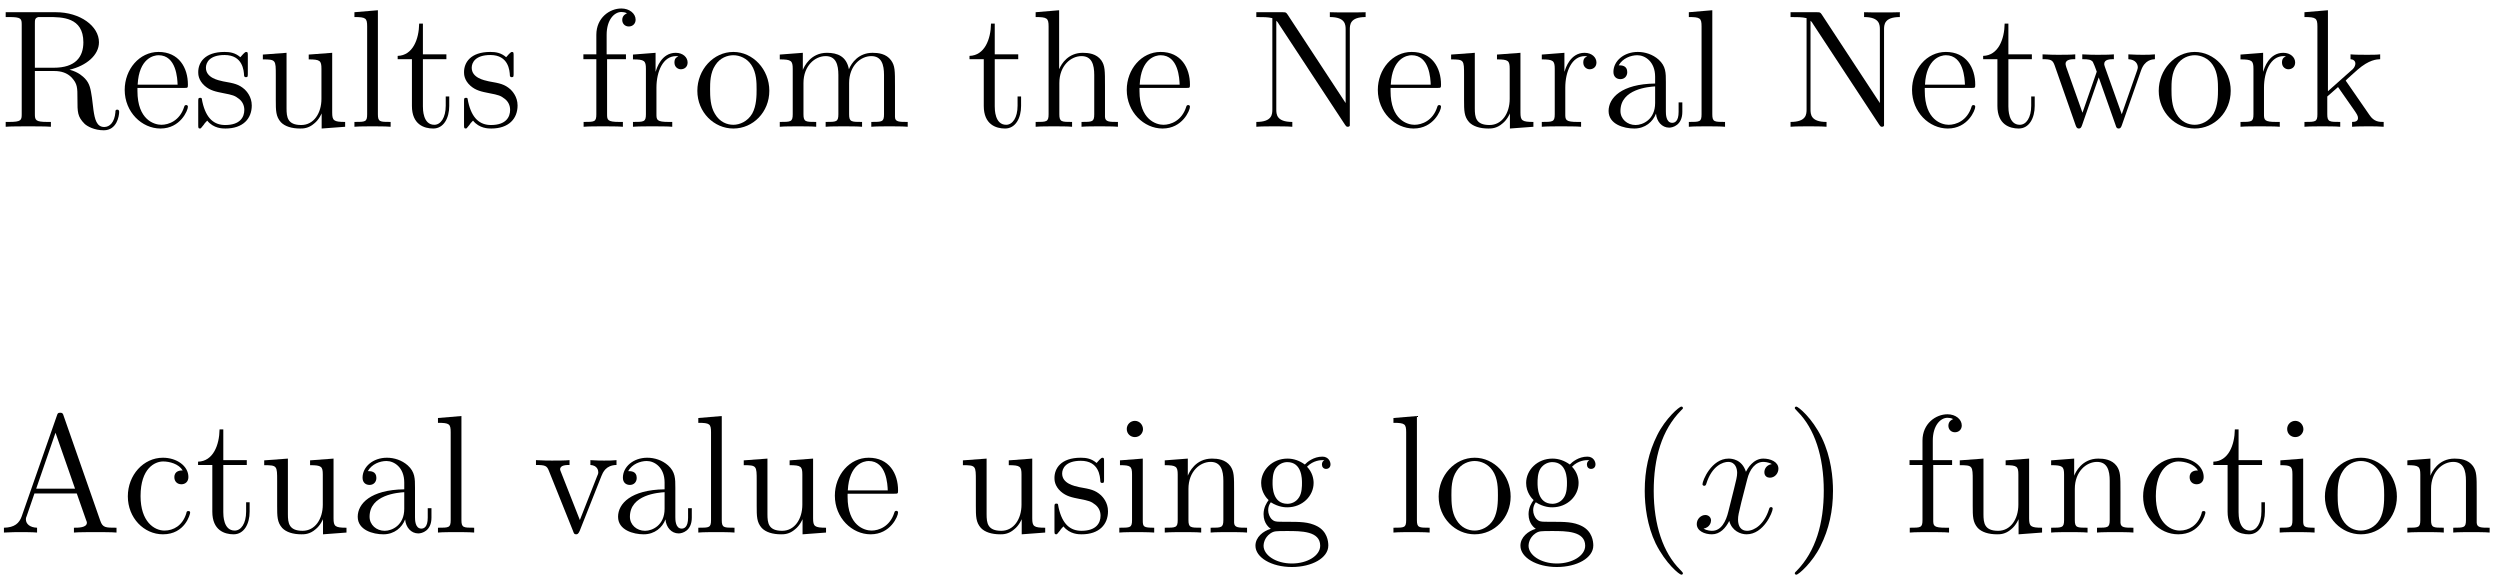
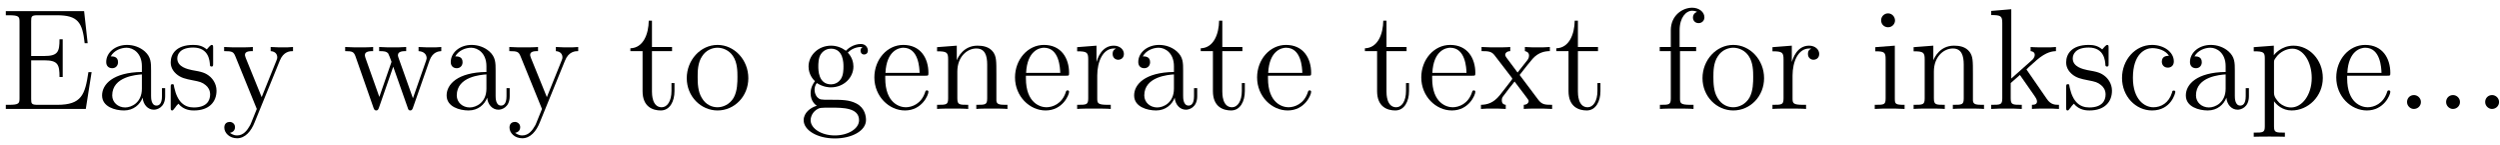
- <svg xmlns="http://www.w3.org/2000/svg" xmlns:xlink="http://www.w3.org/1999/xlink" width="178pt" height="41pt" viewBox="0 0 178 41" version="1.1">
+ <svg xmlns="http://www.w3.org/2000/svg" xmlns:xlink="http://www.w3.org/1999/xlink" width="208pt" height="12pt" viewBox="0 0 208 12" version="1.1">
  <defs>
    <g>
      <symbol overflow="visible" id="glyph0-0">
        <path style="stroke:none;" d="" />
      </symbol>
      <symbol overflow="visible" id="glyph0-1">
-         <path style="stroke:none;" d="M 5.047 -4.062 C 6.234 -4.344 7.141 -5.094 7.141 -6.016 C 7.141 -7.172 5.797 -8.156 4.078 -8.156 L 0.5 -8.156 L 0.5 -7.812 L 0.734 -7.812 C 1.609 -7.812 1.641 -7.703 1.641 -7.25 L 1.641 -0.906 C 1.641 -0.469 1.609 -0.344 0.734 -0.344 L 0.5 -0.344 L 0.5 0 C 0.781 -0.031 1.75 -0.031 2.109 -0.031 C 2.453 -0.031 3.438 -0.031 3.719 0 L 3.719 -0.344 L 3.484 -0.344 C 2.625 -0.344 2.578 -0.469 2.578 -0.906 L 2.578 -3.969 L 3.969 -3.969 C 4.438 -3.969 4.875 -3.844 5.203 -3.5 C 5.609 -3.047 5.609 -2.797 5.609 -1.969 C 5.609 -1.031 5.609 -0.719 6.125 -0.203 C 6.312 -0.031 6.812 0.25 7.484 0.25 C 8.422 0.25 8.578 -0.781 8.578 -1.047 C 8.578 -1.109 8.578 -1.219 8.438 -1.219 C 8.312 -1.219 8.312 -1.141 8.312 -1.031 C 8.25 -0.312 7.906 0.016 7.516 0.016 C 6.969 0.016 6.844 -0.547 6.75 -1.188 C 6.734 -1.266 6.672 -1.781 6.641 -2.078 C 6.547 -2.672 6.5 -3.062 6.141 -3.438 C 6.016 -3.562 5.703 -3.891 5.047 -4.062 Z M 3.922 -4.203 L 2.578 -4.203 L 2.578 -7.344 C 2.578 -7.609 2.578 -7.75 2.828 -7.812 C 2.938 -7.812 3.297 -7.812 3.531 -7.812 C 4.5 -7.812 6.031 -7.812 6.031 -6.016 C 6.031 -4.969 5.469 -4.203 3.922 -4.203 Z M 3.922 -4.203 " />
+         <path style="stroke:none;" d="M 7.625 -3.062 L 7.359 -3.062 C 7.078 -1.188 6.797 -0.344 4.766 -0.344 L 3.141 -0.344 C 2.625 -0.344 2.594 -0.438 2.594 -0.828 L 2.594 -4.047 L 3.688 -4.047 C 4.828 -4.047 4.953 -3.688 4.953 -2.656 L 5.219 -2.656 L 5.219 -5.797 L 4.953 -5.797 C 4.953 -4.766 4.828 -4.406 3.688 -4.406 L 2.594 -4.406 L 2.594 -7.312 C 2.594 -7.703 2.625 -7.797 3.141 -7.797 L 4.734 -7.797 C 6.484 -7.797 6.859 -7.203 7.047 -5.469 L 7.297 -5.469 L 7 -8.141 L 0.484 -8.141 L 0.484 -7.797 L 0.734 -7.797 C 1.594 -7.797 1.625 -7.672 1.625 -7.234 L 1.625 -0.906 C 1.625 -0.469 1.594 -0.344 0.734 -0.344 L 0.484 -0.344 L 0.484 0 L 7.141 0 Z M 7.625 -3.062 " />
      </symbol>
      <symbol overflow="visible" id="glyph0-2">
-         <path style="stroke:none;" d="M 4.578 -2.766 C 4.844 -2.766 4.859 -2.766 4.859 -3 C 4.859 -4.203 4.219 -5.328 2.766 -5.328 C 1.406 -5.328 0.359 -4.094 0.359 -2.625 C 0.359 -1.047 1.578 0.125 2.906 0.125 C 4.328 0.125 4.859 -1.172 4.859 -1.422 C 4.859 -1.5 4.812 -1.547 4.734 -1.547 C 4.641 -1.547 4.609 -1.484 4.594 -1.422 C 4.281 -0.422 3.484 -0.141 2.969 -0.141 C 2.469 -0.141 1.266 -0.484 1.266 -2.547 L 1.266 -2.766 Z M 1.281 -3 C 1.375 -4.875 2.422 -5.094 2.766 -5.094 C 4.047 -5.094 4.109 -3.406 4.125 -3 Z M 1.281 -3 " />
+         <path style="stroke:none;" d="M 4.609 -3.188 C 4.609 -3.844 4.609 -4.312 4.094 -4.781 C 3.672 -5.156 3.125 -5.328 2.609 -5.328 C 1.625 -5.328 0.875 -4.688 0.875 -3.906 C 0.875 -3.562 1.094 -3.391 1.375 -3.391 C 1.656 -3.391 1.859 -3.594 1.859 -3.891 C 1.859 -4.375 1.438 -4.375 1.25 -4.375 C 1.531 -4.875 2.109 -5.094 2.578 -5.094 C 3.125 -5.094 3.844 -4.641 3.844 -3.562 L 3.844 -3.078 C 1.438 -3.047 0.531 -2.047 0.531 -1.125 C 0.531 -0.172 1.625 0.125 2.359 0.125 C 3.141 0.125 3.688 -0.359 3.906 -0.938 C 3.953 -0.375 4.328 0.062 4.844 0.062 C 5.094 0.062 5.781 -0.109 5.781 -1.062 L 5.781 -1.734 L 5.516 -1.734 L 5.516 -1.062 C 5.516 -0.375 5.234 -0.281 5.062 -0.281 C 4.609 -0.281 4.609 -0.922 4.609 -1.094 Z M 3.844 -1.688 C 3.844 -0.516 2.969 -0.125 2.453 -0.125 C 1.859 -0.125 1.375 -0.547 1.375 -1.125 C 1.375 -2.703 3.406 -2.844 3.844 -2.875 Z M 3.844 -1.688 " />
      </symbol>
      <symbol overflow="visible" id="glyph0-3">
        <path style="stroke:none;" d="M 3.922 -5.062 C 3.922 -5.266 3.922 -5.328 3.797 -5.328 C 3.703 -5.328 3.484 -5.062 3.391 -4.953 C 3.031 -5.266 2.656 -5.328 2.266 -5.328 C 0.828 -5.328 0.391 -4.547 0.391 -3.891 C 0.391 -3.75 0.391 -3.328 0.844 -2.922 C 1.234 -2.578 1.641 -2.5 2.188 -2.391 C 2.844 -2.266 3 -2.219 3.297 -1.984 C 3.516 -1.812 3.672 -1.547 3.672 -1.203 C 3.672 -0.688 3.375 -0.125 2.312 -0.125 C 1.531 -0.125 0.953 -0.578 0.688 -1.766 C 0.641 -1.984 0.641 -2 0.641 -2.016 C 0.609 -2.062 0.562 -2.062 0.531 -2.062 C 0.391 -2.062 0.391 -2 0.391 -1.781 L 0.391 -0.156 C 0.391 0.062 0.391 0.125 0.516 0.125 C 0.578 0.125 0.578 0.109 0.781 -0.141 C 0.844 -0.234 0.844 -0.25 1.031 -0.438 C 1.484 0.125 2.125 0.125 2.328 0.125 C 3.578 0.125 4.203 -0.578 4.203 -1.516 C 4.203 -2.156 3.812 -2.547 3.703 -2.656 C 3.281 -3.031 2.953 -3.094 2.156 -3.234 C 1.812 -3.312 0.938 -3.484 0.938 -4.203 C 0.938 -4.562 1.188 -5.109 2.266 -5.109 C 3.562 -5.109 3.641 -4 3.656 -3.641 C 3.672 -3.531 3.75 -3.531 3.797 -3.531 C 3.922 -3.531 3.922 -3.594 3.922 -3.812 Z M 3.922 -5.062 " />
      </symbol>
      <symbol overflow="visible" id="glyph0-4">
-         <path style="stroke:none;" d="M 3.641 -5.141 L 3.641 -4.797 C 4.453 -4.797 4.547 -4.703 4.547 -4.125 L 4.547 -1.984 C 4.547 -0.969 4 -0.125 3.109 -0.125 C 2.125 -0.125 2.062 -0.688 2.062 -1.312 L 2.062 -5.266 L 0.375 -5.141 L 0.375 -4.797 C 1.297 -4.797 1.297 -4.75 1.297 -3.688 L 1.297 -1.906 C 1.297 -1.156 1.297 -0.734 1.656 -0.328 C 1.938 -0.031 2.422 0.125 3.031 0.125 C 3.234 0.125 3.625 0.125 4.031 -0.234 C 4.375 -0.5 4.562 -0.953 4.562 -0.953 L 4.562 0.125 L 6.234 0 L 6.234 -0.344 C 5.422 -0.344 5.312 -0.438 5.312 -1.016 L 5.312 -5.266 Z M 3.641 -5.141 " />
+         <path style="stroke:none;" d="M 4.844 -4 C 5.156 -4.797 5.719 -4.812 5.953 -4.812 L 5.953 -5.156 C 5.609 -5.125 5.438 -5.125 5.062 -5.125 C 4.781 -5.125 4.75 -5.125 4.094 -5.156 L 4.094 -4.812 C 4.531 -4.781 4.641 -4.5 4.641 -4.297 C 4.641 -4.188 4.609 -4.125 4.562 -4 L 3.344 -0.984 L 2.016 -4.25 C 1.953 -4.406 1.953 -4.484 1.953 -4.5 C 1.953 -4.812 2.359 -4.812 2.609 -4.812 L 2.609 -5.156 C 2.297 -5.125 1.703 -5.125 1.375 -5.125 C 0.922 -5.125 0.891 -5.125 0.219 -5.156 L 0.219 -4.812 C 0.906 -4.812 1 -4.75 1.156 -4.375 L 2.938 0 C 2.422 1.266 2.422 1.297 2.359 1.391 C 2.156 1.75 1.844 2.203 1.297 2.203 C 0.938 2.203 0.703 1.984 0.703 1.984 C 0.703 1.984 1.125 1.938 1.125 1.516 C 1.125 1.234 0.891 1.078 0.688 1.078 C 0.484 1.078 0.234 1.188 0.234 1.547 C 0.234 2 0.672 2.438 1.297 2.438 C 1.969 2.438 2.469 1.859 2.766 1.094 Z M 4.844 -4 " />
      </symbol>
      <symbol overflow="visible" id="glyph0-5">
-         <path style="stroke:none;" d="M 2.062 -8.297 L 0.391 -8.156 L 0.391 -7.812 C 1.203 -7.812 1.297 -7.734 1.297 -7.141 L 1.297 -0.891 C 1.297 -0.344 1.172 -0.344 0.391 -0.344 L 0.391 0 C 0.734 -0.031 1.312 -0.031 1.672 -0.031 C 2.031 -0.031 2.625 -0.031 2.969 0 L 2.969 -0.344 C 2.203 -0.344 2.062 -0.344 2.062 -0.891 Z M 2.062 -8.297 " />
+         <path style="stroke:none;" d="M 7.234 -4.016 C 7.5 -4.766 8.016 -4.797 8.219 -4.812 L 8.219 -5.156 C 7.922 -5.125 7.703 -5.125 7.344 -5.125 C 7 -5.125 6.969 -5.125 6.328 -5.156 L 6.328 -4.812 C 6.859 -4.781 7 -4.453 7 -4.234 C 7 -4.219 7 -4.141 6.953 -4.016 L 5.859 -0.891 L 4.656 -4.266 C 4.609 -4.406 4.609 -4.438 4.609 -4.469 C 4.609 -4.812 5.047 -4.812 5.297 -4.812 L 5.297 -5.156 C 4.953 -5.125 4.469 -5.125 4.125 -5.125 C 3.734 -5.125 3.719 -5.125 3.047 -5.156 L 3.047 -4.812 C 3.5 -4.812 3.656 -4.781 3.797 -4.625 C 3.844 -4.547 4 -4.156 4.078 -3.922 L 3.062 -1 L 1.906 -4.25 C 1.859 -4.406 1.859 -4.438 1.859 -4.484 C 1.859 -4.812 2.312 -4.812 2.547 -4.812 L 2.547 -5.156 C 2.25 -5.125 1.656 -5.125 1.328 -5.125 C 0.984 -5.125 0.969 -5.125 0.219 -5.156 L 0.219 -4.812 C 0.828 -4.812 0.938 -4.75 1.078 -4.375 L 2.578 -0.094 C 2.625 0.031 2.672 0.125 2.797 0.125 C 2.906 0.125 2.969 0.078 3.031 -0.109 L 4.219 -3.516 L 5.422 -0.109 C 5.469 0.078 5.531 0.125 5.641 0.125 C 5.766 0.125 5.812 0.031 5.859 -0.094 Z M 7.234 -4.016 " />
      </symbol>
      <symbol overflow="visible" id="glyph0-6">
        <path style="stroke:none;" d="M 2.016 -4.812 L 3.688 -4.812 L 3.688 -5.156 L 2.016 -5.156 L 2.016 -7.344 L 1.75 -7.344 C 1.734 -6.234 1.297 -5.078 0.219 -5.047 L 0.219 -4.812 L 1.234 -4.812 L 1.234 -1.484 C 1.234 -0.156 2.109 0.125 2.75 0.125 C 3.5 0.125 3.891 -0.625 3.891 -1.484 L 3.891 -2.156 L 3.641 -2.156 L 3.641 -1.5 C 3.641 -0.641 3.281 -0.141 2.828 -0.141 C 2.016 -0.141 2.016 -1.25 2.016 -1.453 Z M 2.016 -4.812 " />
      </symbol>
      <symbol overflow="visible" id="glyph0-7">
+         <path style="stroke:none;" d="M 5.484 -2.562 C 5.484 -4.094 4.312 -5.328 2.922 -5.328 C 1.5 -5.328 0.359 -4.062 0.359 -2.562 C 0.359 -1.031 1.547 0.125 2.922 0.125 C 4.328 0.125 5.484 -1.047 5.484 -2.562 Z M 2.922 -0.141 C 2.484 -0.141 1.953 -0.328 1.609 -0.922 C 1.281 -1.453 1.266 -2.156 1.266 -2.672 C 1.266 -3.125 1.266 -3.844 1.641 -4.391 C 1.969 -4.906 2.5 -5.094 2.922 -5.094 C 3.375 -5.094 3.891 -4.875 4.203 -4.406 C 4.578 -3.859 4.578 -3.109 4.578 -2.672 C 4.578 -2.25 4.578 -1.5 4.266 -0.938 C 3.938 -0.375 3.375 -0.141 2.922 -0.141 Z M 2.922 -0.141 " />
+       </symbol>
+       <symbol overflow="visible" id="glyph0-8">
+         <path style="stroke:none;" d="M 1.422 -2.156 C 1.984 -1.797 2.469 -1.797 2.594 -1.797 C 3.672 -1.797 4.469 -2.609 4.469 -3.531 C 4.469 -3.844 4.375 -4.297 4 -4.688 C 4.453 -5.156 5.016 -5.156 5.078 -5.156 C 5.125 -5.156 5.188 -5.156 5.234 -5.141 C 5.109 -5.094 5.062 -4.969 5.062 -4.844 C 5.062 -4.672 5.172 -4.531 5.359 -4.531 C 5.469 -4.531 5.672 -4.594 5.672 -4.859 C 5.672 -5.062 5.516 -5.406 5.094 -5.406 C 4.469 -5.406 4 -5.016 3.844 -4.844 C 3.484 -5.109 3.062 -5.266 2.609 -5.266 C 1.531 -5.266 0.734 -4.453 0.734 -3.531 C 0.734 -2.859 1.141 -2.422 1.266 -2.312 C 1.125 -2.125 0.906 -1.781 0.906 -1.312 C 0.906 -0.625 1.328 -0.328 1.422 -0.266 C 0.875 -0.109 0.328 0.328 0.328 0.938 C 0.328 1.766 1.453 2.453 2.922 2.453 C 4.344 2.453 5.516 1.812 5.516 0.922 C 5.516 0.625 5.438 -0.078 4.719 -0.453 C 4.109 -0.766 3.516 -0.766 2.484 -0.766 C 1.75 -0.766 1.672 -0.766 1.453 -0.984 C 1.344 -1.109 1.234 -1.344 1.234 -1.594 C 1.234 -1.797 1.297 -2 1.422 -2.156 Z M 2.609 -2.047 C 1.547 -2.047 1.547 -3.25 1.547 -3.531 C 1.547 -3.734 1.547 -4.234 1.75 -4.547 C 1.984 -4.906 2.344 -5.016 2.594 -5.016 C 3.641 -5.016 3.641 -3.812 3.641 -3.531 C 3.641 -3.328 3.641 -2.828 3.438 -2.516 C 3.219 -2.156 2.859 -2.047 2.609 -2.047 Z M 2.922 2.203 C 1.781 2.203 0.906 1.609 0.906 0.938 C 0.906 0.844 0.938 0.375 1.391 0.062 C 1.656 -0.109 1.75 -0.109 2.594 -0.109 C 3.578 -0.109 4.938 -0.109 4.938 0.938 C 4.938 1.641 4.031 2.203 2.922 2.203 Z M 2.922 2.203 " />
+       </symbol>
+       <symbol overflow="visible" id="glyph0-9">
+         <path style="stroke:none;" d="M 4.578 -2.766 C 4.844 -2.766 4.859 -2.766 4.859 -3 C 4.859 -4.203 4.219 -5.328 2.766 -5.328 C 1.406 -5.328 0.359 -4.094 0.359 -2.625 C 0.359 -1.047 1.578 0.125 2.906 0.125 C 4.328 0.125 4.859 -1.172 4.859 -1.422 C 4.859 -1.5 4.812 -1.547 4.734 -1.547 C 4.641 -1.547 4.609 -1.484 4.594 -1.422 C 4.281 -0.422 3.484 -0.141 2.969 -0.141 C 2.469 -0.141 1.266 -0.484 1.266 -2.547 L 1.266 -2.766 Z M 1.281 -3 C 1.375 -4.875 2.422 -5.094 2.766 -5.094 C 4.047 -5.094 4.109 -3.406 4.125 -3 Z M 1.281 -3 " />
+       </symbol>
+       <symbol overflow="visible" id="glyph0-10">
+         <path style="stroke:none;" d="M 5.312 -2.906 C 5.312 -4.016 5.312 -4.344 5.047 -4.734 C 4.703 -5.203 4.141 -5.266 3.734 -5.266 C 2.562 -5.266 2.109 -4.281 2.016 -4.047 L 2.016 -5.266 L 0.375 -5.141 L 0.375 -4.797 C 1.188 -4.797 1.297 -4.703 1.297 -4.125 L 1.297 -0.891 C 1.297 -0.344 1.156 -0.344 0.375 -0.344 L 0.375 0 C 0.688 -0.031 1.344 -0.031 1.672 -0.031 C 2.016 -0.031 2.672 -0.031 2.969 0 L 2.969 -0.344 C 2.219 -0.344 2.062 -0.344 2.062 -0.891 L 2.062 -3.109 C 2.062 -4.359 2.891 -5.031 3.641 -5.031 C 4.375 -5.031 4.547 -4.422 4.547 -3.688 L 4.547 -0.891 C 4.547 -0.344 4.406 -0.344 3.641 -0.344 L 3.641 0 C 3.938 -0.031 4.594 -0.031 4.922 -0.031 C 5.266 -0.031 5.922 -0.031 6.234 0 L 6.234 -0.344 C 5.625 -0.344 5.328 -0.344 5.312 -0.703 Z M 5.312 -2.906 " />
+       </symbol>
+       <symbol overflow="visible" id="glyph0-11">
+         <path style="stroke:none;" d="M 2 -2.781 C 2 -3.938 2.469 -5.031 3.391 -5.031 C 3.484 -5.031 3.516 -5.031 3.562 -5.016 C 3.469 -4.969 3.281 -4.906 3.281 -4.578 C 3.281 -4.234 3.547 -4.094 3.734 -4.094 C 3.984 -4.094 4.219 -4.25 4.219 -4.578 C 4.219 -4.938 3.891 -5.266 3.375 -5.266 C 2.359 -5.266 2.016 -4.172 1.953 -3.938 L 1.938 -3.938 L 1.938 -5.266 L 0.328 -5.141 L 0.328 -4.797 C 1.141 -4.797 1.25 -4.703 1.25 -4.125 L 1.25 -0.891 C 1.25 -0.344 1.109 -0.344 0.328 -0.344 L 0.328 0 C 0.672 -0.031 1.328 -0.031 1.688 -0.031 C 2.016 -0.031 2.859 -0.031 3.125 0 L 3.125 -0.344 L 2.891 -0.344 C 2.016 -0.344 2 -0.484 2 -0.906 Z M 2 -2.781 " />
+       </symbol>
+       <symbol overflow="visible" id="glyph0-12">
+         <path style="stroke:none;" d="M 3.344 -2.828 C 3.688 -3.281 4.203 -3.922 4.422 -4.172 C 4.906 -4.719 5.469 -4.812 5.859 -4.812 L 5.859 -5.156 C 5.344 -5.125 5.312 -5.125 4.859 -5.125 C 4.406 -5.125 4.375 -5.125 3.781 -5.156 L 3.781 -4.812 C 3.938 -4.781 4.125 -4.703 4.125 -4.438 C 4.125 -4.234 4.016 -4.094 3.938 -4 L 3.172 -3.031 L 2.25 -4.266 C 2.219 -4.312 2.141 -4.422 2.141 -4.5 C 2.141 -4.578 2.203 -4.797 2.562 -4.812 L 2.562 -5.156 C 2.266 -5.125 1.656 -5.125 1.328 -5.125 C 0.938 -5.125 0.906 -5.125 0.172 -5.156 L 0.172 -4.812 C 0.781 -4.812 1.016 -4.781 1.266 -4.453 L 2.672 -2.625 C 2.688 -2.609 2.734 -2.531 2.734 -2.5 C 2.734 -2.469 1.812 -1.297 1.688 -1.141 C 1.156 -0.484 0.641 -0.359 0.125 -0.344 L 0.125 0 C 0.578 -0.031 0.594 -0.031 1.109 -0.031 C 1.562 -0.031 1.594 -0.031 2.188 0 L 2.188 -0.344 C 1.906 -0.375 1.859 -0.562 1.859 -0.734 C 1.859 -0.922 1.938 -1.016 2.062 -1.172 C 2.234 -1.422 2.625 -1.906 2.922 -2.281 L 3.891 -1 C 4.094 -0.734 4.094 -0.719 4.094 -0.641 C 4.094 -0.547 4 -0.359 3.688 -0.344 L 3.688 0 C 4 -0.031 4.578 -0.031 4.906 -0.031 C 5.312 -0.031 5.328 -0.031 6.047 0 L 6.047 -0.344 C 5.422 -0.344 5.203 -0.375 4.906 -0.75 Z M 3.344 -2.828 " />
+       </symbol>
+       <symbol overflow="visible" id="glyph0-13">
        <path style="stroke:none;" d="M 2.062 -4.812 L 3.406 -4.812 L 3.406 -5.156 L 2.031 -5.156 L 2.031 -6.547 C 2.031 -7.625 2.578 -8.172 3.078 -8.172 C 3.172 -8.172 3.344 -8.156 3.484 -8.078 C 3.438 -8.062 3.141 -7.953 3.141 -7.609 C 3.141 -7.344 3.328 -7.141 3.609 -7.141 C 3.891 -7.141 4.094 -7.344 4.094 -7.625 C 4.094 -8.062 3.656 -8.422 3.078 -8.422 C 2.25 -8.422 1.297 -7.766 1.297 -6.547 L 1.297 -5.156 L 0.375 -5.156 L 0.375 -4.812 L 1.297 -4.812 L 1.297 -0.891 C 1.297 -0.344 1.172 -0.344 0.391 -0.344 L 0.391 0 C 0.734 -0.031 1.391 -0.031 1.75 -0.031 C 2.062 -0.031 2.922 -0.031 3.188 0 L 3.188 -0.344 L 2.953 -0.344 C 2.078 -0.344 2.062 -0.484 2.062 -0.906 Z M 2.062 -4.812 " />
      </symbol>
-       <symbol overflow="visible" id="glyph0-8">
-         <path style="stroke:none;" d="M 2 -2.781 C 2 -3.938 2.469 -5.031 3.391 -5.031 C 3.484 -5.031 3.516 -5.031 3.562 -5.016 C 3.469 -4.969 3.281 -4.906 3.281 -4.578 C 3.281 -4.234 3.547 -4.094 3.734 -4.094 C 3.984 -4.094 4.219 -4.25 4.219 -4.578 C 4.219 -4.938 3.891 -5.266 3.375 -5.266 C 2.359 -5.266 2.016 -4.172 1.953 -3.938 L 1.938 -3.938 L 1.938 -5.266 L 0.328 -5.141 L 0.328 -4.797 C 1.141 -4.797 1.25 -4.703 1.25 -4.125 L 1.25 -0.891 C 1.25 -0.344 1.109 -0.344 0.328 -0.344 L 0.328 0 C 0.672 -0.031 1.328 -0.031 1.688 -0.031 C 2.016 -0.031 2.859 -0.031 3.125 0 L 3.125 -0.344 L 2.891 -0.344 C 2.016 -0.344 2 -0.484 2 -0.906 Z M 2 -2.781 " />
-       </symbol>
-       <symbol overflow="visible" id="glyph0-9">
-         <path style="stroke:none;" d="M 5.484 -2.562 C 5.484 -4.094 4.312 -5.328 2.922 -5.328 C 1.5 -5.328 0.359 -4.062 0.359 -2.562 C 0.359 -1.031 1.547 0.125 2.922 0.125 C 4.328 0.125 5.484 -1.047 5.484 -2.562 Z M 2.922 -0.141 C 2.484 -0.141 1.953 -0.328 1.609 -0.922 C 1.281 -1.453 1.266 -2.156 1.266 -2.672 C 1.266 -3.125 1.266 -3.844 1.641 -4.391 C 1.969 -4.906 2.5 -5.094 2.922 -5.094 C 3.375 -5.094 3.891 -4.875 4.203 -4.406 C 4.578 -3.859 4.578 -3.109 4.578 -2.672 C 4.578 -2.25 4.578 -1.5 4.266 -0.938 C 3.938 -0.375 3.375 -0.141 2.922 -0.141 Z M 2.922 -0.141 " />
-       </symbol>
-       <symbol overflow="visible" id="glyph0-10">
-         <path style="stroke:none;" d="M 8.578 -2.906 C 8.578 -4.016 8.578 -4.344 8.297 -4.734 C 7.953 -5.203 7.391 -5.266 6.984 -5.266 C 5.984 -5.266 5.484 -4.547 5.297 -4.094 C 5.125 -5.016 4.484 -5.266 3.734 -5.266 C 2.562 -5.266 2.109 -4.281 2.016 -4.047 L 2.016 -5.266 L 0.375 -5.141 L 0.375 -4.797 C 1.188 -4.797 1.297 -4.703 1.297 -4.125 L 1.297 -0.891 C 1.297 -0.344 1.156 -0.344 0.375 -0.344 L 0.375 0 C 0.688 -0.031 1.344 -0.031 1.672 -0.031 C 2.016 -0.031 2.672 -0.031 2.969 0 L 2.969 -0.344 C 2.219 -0.344 2.062 -0.344 2.062 -0.891 L 2.062 -3.109 C 2.062 -4.359 2.891 -5.031 3.641 -5.031 C 4.375 -5.031 4.547 -4.422 4.547 -3.688 L 4.547 -0.891 C 4.547 -0.344 4.406 -0.344 3.641 -0.344 L 3.641 0 C 3.938 -0.031 4.594 -0.031 4.922 -0.031 C 5.266 -0.031 5.922 -0.031 6.234 0 L 6.234 -0.344 C 5.469 -0.344 5.312 -0.344 5.312 -0.891 L 5.312 -3.109 C 5.312 -4.359 6.141 -5.031 6.891 -5.031 C 7.625 -5.031 7.797 -4.422 7.797 -3.688 L 7.797 -0.891 C 7.797 -0.344 7.656 -0.344 6.891 -0.344 L 6.891 0 C 7.203 -0.031 7.844 -0.031 8.172 -0.031 C 8.516 -0.031 9.172 -0.031 9.484 0 L 9.484 -0.344 C 8.875 -0.344 8.578 -0.344 8.578 -0.703 Z M 8.578 -2.906 " />
-       </symbol>
-       <symbol overflow="visible" id="glyph0-11">
-         <path style="stroke:none;" d="M 5.312 -2.906 C 5.312 -4.016 5.312 -4.344 5.047 -4.734 C 4.703 -5.203 4.141 -5.266 3.734 -5.266 C 2.703 -5.266 2.219 -4.5 2.062 -4.125 L 2.047 -4.125 L 2.047 -8.297 L 0.375 -8.156 L 0.375 -7.812 C 1.188 -7.812 1.297 -7.734 1.297 -7.141 L 1.297 -0.891 C 1.297 -0.344 1.156 -0.344 0.375 -0.344 L 0.375 0 C 0.688 -0.031 1.344 -0.031 1.672 -0.031 C 2.016 -0.031 2.672 -0.031 2.969 0 L 2.969 -0.344 C 2.219 -0.344 2.062 -0.344 2.062 -0.891 L 2.062 -3.109 C 2.062 -4.359 2.891 -5.031 3.641 -5.031 C 4.375 -5.031 4.547 -4.422 4.547 -3.688 L 4.547 -0.891 C 4.547 -0.344 4.406 -0.344 3.641 -0.344 L 3.641 0 C 3.938 -0.031 4.594 -0.031 4.922 -0.031 C 5.266 -0.031 5.922 -0.031 6.234 0 L 6.234 -0.344 C 5.625 -0.344 5.328 -0.344 5.312 -0.703 Z M 5.312 -2.906 " />
-       </symbol>
-       <symbol overflow="visible" id="glyph0-12">
-         <path style="stroke:none;" d="M 2.703 -8 C 2.594 -8.156 2.578 -8.156 2.312 -8.156 L 0.484 -8.156 L 0.484 -7.812 C 1 -7.812 1.297 -7.812 1.625 -7.734 L 1.625 -1.25 C 1.625 -0.906 1.625 -0.344 0.484 -0.344 L 0.484 0 C 0.797 -0.031 1.438 -0.031 1.766 -0.031 C 2.109 -0.031 2.734 -0.031 3.047 0 L 3.047 -0.344 C 1.906 -0.344 1.906 -0.906 1.906 -1.25 L 1.906 -7.547 C 2.016 -7.453 2.016 -7.422 2.109 -7.281 L 6.781 -0.172 C 6.891 -0.016 6.906 0 7 0 C 7.094 0 7.125 -0.047 7.141 -0.078 L 7.141 -6.906 C 7.141 -7.25 7.141 -7.812 8.266 -7.812 L 8.266 -8.156 C 7.953 -8.141 7.328 -8.141 7 -8.141 C 6.656 -8.141 6.031 -8.141 5.719 -8.156 L 5.719 -7.812 C 6.844 -7.812 6.844 -7.25 6.844 -6.906 L 6.844 -1.688 Z M 2.703 -8 " />
-       </symbol>
-       <symbol overflow="visible" id="glyph0-13">
-         <path style="stroke:none;" d="M 4.609 -3.188 C 4.609 -3.844 4.609 -4.312 4.094 -4.781 C 3.672 -5.156 3.125 -5.328 2.609 -5.328 C 1.625 -5.328 0.875 -4.688 0.875 -3.906 C 0.875 -3.562 1.094 -3.391 1.375 -3.391 C 1.656 -3.391 1.859 -3.594 1.859 -3.891 C 1.859 -4.375 1.438 -4.375 1.25 -4.375 C 1.531 -4.875 2.109 -5.094 2.578 -5.094 C 3.125 -5.094 3.844 -4.641 3.844 -3.562 L 3.844 -3.078 C 1.438 -3.047 0.531 -2.047 0.531 -1.125 C 0.531 -0.172 1.625 0.125 2.359 0.125 C 3.141 0.125 3.688 -0.359 3.906 -0.938 C 3.953 -0.375 4.328 0.062 4.844 0.062 C 5.094 0.062 5.781 -0.109 5.781 -1.062 L 5.781 -1.734 L 5.516 -1.734 L 5.516 -1.062 C 5.516 -0.375 5.234 -0.281 5.062 -0.281 C 4.609 -0.281 4.609 -0.922 4.609 -1.094 Z M 3.844 -1.688 C 3.844 -0.516 2.969 -0.125 2.453 -0.125 C 1.859 -0.125 1.375 -0.547 1.375 -1.125 C 1.375 -2.703 3.406 -2.844 3.844 -2.875 Z M 3.844 -1.688 " />
-       </symbol>
      <symbol overflow="visible" id="glyph0-14">
-         <path style="stroke:none;" d="M 7.234 -4.016 C 7.5 -4.766 8.016 -4.797 8.219 -4.812 L 8.219 -5.156 C 7.922 -5.125 7.703 -5.125 7.344 -5.125 C 7 -5.125 6.969 -5.125 6.328 -5.156 L 6.328 -4.812 C 6.859 -4.781 7 -4.453 7 -4.234 C 7 -4.219 7 -4.141 6.953 -4.016 L 5.859 -0.891 L 4.656 -4.266 C 4.609 -4.406 4.609 -4.438 4.609 -4.469 C 4.609 -4.812 5.047 -4.812 5.297 -4.812 L 5.297 -5.156 C 4.953 -5.125 4.469 -5.125 4.125 -5.125 C 3.734 -5.125 3.719 -5.125 3.047 -5.156 L 3.047 -4.812 C 3.5 -4.812 3.656 -4.781 3.797 -4.625 C 3.844 -4.547 4 -4.156 4.078 -3.922 L 3.062 -1 L 1.906 -4.25 C 1.859 -4.406 1.859 -4.438 1.859 -4.484 C 1.859 -4.812 2.312 -4.812 2.547 -4.812 L 2.547 -5.156 C 2.25 -5.125 1.656 -5.125 1.328 -5.125 C 0.984 -5.125 0.969 -5.125 0.219 -5.156 L 0.219 -4.812 C 0.828 -4.812 0.938 -4.75 1.078 -4.375 L 2.578 -0.094 C 2.625 0.031 2.672 0.125 2.797 0.125 C 2.906 0.125 2.969 0.078 3.031 -0.109 L 4.219 -3.516 L 5.422 -0.109 C 5.469 0.078 5.531 0.125 5.641 0.125 C 5.766 0.125 5.812 0.031 5.859 -0.094 Z M 7.234 -4.016 " />
+         <path style="stroke:none;" d="M 2.078 -7.359 C 2.078 -7.672 1.828 -7.953 1.5 -7.953 C 1.188 -7.953 0.922 -7.703 0.922 -7.375 C 0.922 -7.016 1.203 -6.797 1.5 -6.797 C 1.859 -6.797 2.078 -7.094 2.078 -7.359 Z M 0.438 -5.141 L 0.438 -4.797 C 1.188 -4.797 1.297 -4.719 1.297 -4.141 L 1.297 -0.891 C 1.297 -0.344 1.172 -0.344 0.391 -0.344 L 0.391 0 C 0.734 -0.031 1.297 -0.031 1.656 -0.031 C 1.781 -0.031 2.469 -0.031 2.875 0 L 2.875 -0.344 C 2.109 -0.344 2.062 -0.406 2.062 -0.875 L 2.062 -5.266 Z M 0.438 -5.141 " />
      </symbol>
      <symbol overflow="visible" id="glyph0-15">
        <path style="stroke:none;" d="M 3.344 -3.172 C 3.344 -3.172 3.266 -3.281 3.266 -3.281 C 3.266 -3.328 4.016 -3.969 4.109 -4.062 C 4.938 -4.781 5.469 -4.797 5.719 -4.812 L 5.719 -5.156 C 5.469 -5.125 5.156 -5.125 4.812 -5.125 C 4.5 -5.125 3.891 -5.125 3.609 -5.156 L 3.609 -4.812 C 3.812 -4.797 3.953 -4.688 3.953 -4.5 C 3.953 -4.25 3.719 -4.047 3.703 -4.047 L 2 -2.531 L 2 -8.297 L 0.328 -8.156 L 0.328 -7.812 C 1.141 -7.812 1.25 -7.734 1.25 -7.141 L 1.25 -0.891 C 1.25 -0.344 1.109 -0.344 0.328 -0.344 L 0.328 0 C 0.672 -0.031 1.25 -0.031 1.609 -0.031 C 1.953 -0.031 2.531 -0.031 2.875 0 L 2.875 -0.344 C 2.109 -0.344 1.953 -0.344 1.953 -0.891 L 1.953 -2.156 L 2.719 -2.828 L 3.875 -1.172 C 4.047 -0.922 4.141 -0.781 4.141 -0.625 C 4.141 -0.406 3.969 -0.344 3.719 -0.344 L 3.719 0 C 4.016 -0.031 4.609 -0.031 4.922 -0.031 C 5.438 -0.031 5.469 -0.031 5.969 0 L 5.969 -0.344 C 5.656 -0.344 5.281 -0.344 4.953 -0.844 Z M 3.344 -3.172 " />
      </symbol>
      <symbol overflow="visible" id="glyph0-16">
-         <path style="stroke:none;" d="M 4.625 -8.312 C 4.578 -8.469 4.547 -8.531 4.391 -8.531 C 4.219 -8.531 4.203 -8.5 4.141 -8.312 L 1.641 -1.156 C 1.469 -0.672 1.141 -0.359 0.375 -0.344 L 0.375 0 C 1.094 -0.031 1.125 -0.031 1.516 -0.031 C 1.859 -0.031 2.422 -0.031 2.734 0 L 2.734 -0.344 C 2.234 -0.359 1.938 -0.609 1.938 -0.938 C 1.938 -1.016 1.938 -1.047 2 -1.188 L 2.547 -2.781 L 5.562 -2.781 L 6.219 -0.906 C 6.281 -0.766 6.281 -0.734 6.281 -0.703 C 6.281 -0.344 5.672 -0.344 5.359 -0.344 L 5.359 0 C 5.641 -0.031 6.594 -0.031 6.922 -0.031 C 7.25 -0.031 8.109 -0.031 8.391 0 L 8.391 -0.344 C 7.609 -0.344 7.406 -0.344 7.234 -0.844 Z M 4.047 -7.109 L 5.438 -3.125 L 2.672 -3.125 Z M 4.047 -7.109 " />
+         <path style="stroke:none;" d="M 4.328 -4.422 C 4.188 -4.422 3.734 -4.422 3.734 -3.938 C 3.734 -3.641 3.938 -3.438 4.234 -3.438 C 4.5 -3.438 4.734 -3.609 4.734 -3.953 C 4.734 -4.75 3.891 -5.328 2.922 -5.328 C 1.531 -5.328 0.422 -4.094 0.422 -2.578 C 0.422 -1.047 1.562 0.125 2.922 0.125 C 4.5 0.125 4.859 -1.312 4.859 -1.422 C 4.859 -1.531 4.766 -1.531 4.734 -1.531 C 4.625 -1.531 4.609 -1.5 4.578 -1.344 C 4.312 -0.5 3.672 -0.141 3.031 -0.141 C 2.297 -0.141 1.328 -0.781 1.328 -2.594 C 1.328 -4.578 2.344 -5.062 2.938 -5.062 C 3.391 -5.062 4.047 -4.891 4.328 -4.422 Z M 4.328 -4.422 " />
      </symbol>
      <symbol overflow="visible" id="glyph0-17">
-         <path style="stroke:none;" d="M 4.328 -4.422 C 4.188 -4.422 3.734 -4.422 3.734 -3.938 C 3.734 -3.641 3.938 -3.438 4.234 -3.438 C 4.5 -3.438 4.734 -3.609 4.734 -3.953 C 4.734 -4.75 3.891 -5.328 2.922 -5.328 C 1.531 -5.328 0.422 -4.094 0.422 -2.578 C 0.422 -1.047 1.562 0.125 2.922 0.125 C 4.5 0.125 4.859 -1.312 4.859 -1.422 C 4.859 -1.531 4.766 -1.531 4.734 -1.531 C 4.625 -1.531 4.609 -1.5 4.578 -1.344 C 4.312 -0.5 3.672 -0.141 3.031 -0.141 C 2.297 -0.141 1.328 -0.781 1.328 -2.594 C 1.328 -4.578 2.344 -5.062 2.938 -5.062 C 3.391 -5.062 4.047 -4.891 4.328 -4.422 Z M 4.328 -4.422 " />
+         <path style="stroke:none;" d="M 2.922 1.969 C 2.156 1.969 2.016 1.969 2.016 1.438 L 2.016 -0.641 C 2.234 -0.344 2.719 0.125 3.484 0.125 C 4.859 0.125 6.078 -1.047 6.078 -2.578 C 6.078 -4.094 4.953 -5.266 3.641 -5.266 C 2.594 -5.266 2.031 -4.516 2 -4.469 L 2 -5.266 L 0.328 -5.141 L 0.328 -4.797 C 1.172 -4.797 1.25 -4.703 1.25 -4.188 L 1.25 1.438 C 1.25 1.969 1.109 1.969 0.328 1.969 L 0.328 2.312 C 0.641 2.297 1.297 2.297 1.625 2.297 C 1.969 2.297 2.625 2.297 2.922 2.312 Z M 2.016 -3.812 C 2.016 -4.047 2.016 -4.047 2.156 -4.25 C 2.516 -4.781 3.094 -5.016 3.547 -5.016 C 4.453 -5.016 5.156 -3.922 5.156 -2.578 C 5.156 -1.156 4.344 -0.125 3.438 -0.125 C 3.062 -0.125 2.719 -0.281 2.469 -0.5 C 2.203 -0.781 2.016 -1.016 2.016 -1.344 Z M 2.016 -3.812 " />
      </symbol>
      <symbol overflow="visible" id="glyph0-18">
-         <path style="stroke:none;" d="M 4.875 -4.016 C 4.984 -4.281 5.188 -4.797 5.953 -4.812 L 5.953 -5.156 C 5.609 -5.125 5.438 -5.125 5.062 -5.125 C 4.812 -5.125 4.641 -5.125 4.094 -5.156 L 4.094 -4.812 C 4.594 -4.781 4.656 -4.422 4.656 -4.297 C 4.656 -4.188 4.625 -4.125 4.562 -3.984 L 3.344 -0.891 L 2.016 -4.266 C 1.953 -4.438 1.938 -4.438 1.938 -4.5 C 1.938 -4.812 2.391 -4.812 2.609 -4.812 L 2.609 -5.156 C 2.312 -5.125 1.688 -5.125 1.359 -5.125 C 0.969 -5.125 0.938 -5.125 0.219 -5.156 L 0.219 -4.812 C 0.891 -4.812 1 -4.75 1.141 -4.391 L 2.859 -0.109 C 2.922 0.062 2.938 0.125 3.078 0.125 C 3.172 0.125 3.234 0.094 3.328 -0.109 Z M 4.875 -4.016 " />
-       </symbol>
-       <symbol overflow="visible" id="glyph0-19">
-         <path style="stroke:none;" d="M 2.078 -7.359 C 2.078 -7.672 1.828 -7.953 1.5 -7.953 C 1.188 -7.953 0.922 -7.703 0.922 -7.375 C 0.922 -7.016 1.203 -6.797 1.5 -6.797 C 1.859 -6.797 2.078 -7.094 2.078 -7.359 Z M 0.438 -5.141 L 0.438 -4.797 C 1.188 -4.797 1.297 -4.719 1.297 -4.141 L 1.297 -0.891 C 1.297 -0.344 1.172 -0.344 0.391 -0.344 L 0.391 0 C 0.734 -0.031 1.297 -0.031 1.656 -0.031 C 1.781 -0.031 2.469 -0.031 2.875 0 L 2.875 -0.344 C 2.109 -0.344 2.062 -0.406 2.062 -0.875 L 2.062 -5.266 Z M 0.438 -5.141 " />
-       </symbol>
-       <symbol overflow="visible" id="glyph0-20">
-         <path style="stroke:none;" d="M 5.312 -2.906 C 5.312 -4.016 5.312 -4.344 5.047 -4.734 C 4.703 -5.203 4.141 -5.266 3.734 -5.266 C 2.562 -5.266 2.109 -4.281 2.016 -4.047 L 2.016 -5.266 L 0.375 -5.141 L 0.375 -4.797 C 1.188 -4.797 1.297 -4.703 1.297 -4.125 L 1.297 -0.891 C 1.297 -0.344 1.156 -0.344 0.375 -0.344 L 0.375 0 C 0.688 -0.031 1.344 -0.031 1.672 -0.031 C 2.016 -0.031 2.672 -0.031 2.969 0 L 2.969 -0.344 C 2.219 -0.344 2.062 -0.344 2.062 -0.891 L 2.062 -3.109 C 2.062 -4.359 2.891 -5.031 3.641 -5.031 C 4.375 -5.031 4.547 -4.422 4.547 -3.688 L 4.547 -0.891 C 4.547 -0.344 4.406 -0.344 3.641 -0.344 L 3.641 0 C 3.938 -0.031 4.594 -0.031 4.922 -0.031 C 5.266 -0.031 5.922 -0.031 6.234 0 L 6.234 -0.344 C 5.625 -0.344 5.328 -0.344 5.312 -0.703 Z M 5.312 -2.906 " />
-       </symbol>
-       <symbol overflow="visible" id="glyph0-21">
-         <path style="stroke:none;" d="M 1.422 -2.156 C 1.984 -1.797 2.469 -1.797 2.594 -1.797 C 3.672 -1.797 4.469 -2.609 4.469 -3.531 C 4.469 -3.844 4.375 -4.297 4 -4.688 C 4.453 -5.156 5.016 -5.156 5.078 -5.156 C 5.125 -5.156 5.188 -5.156 5.234 -5.141 C 5.109 -5.094 5.062 -4.969 5.062 -4.844 C 5.062 -4.672 5.172 -4.531 5.359 -4.531 C 5.469 -4.531 5.672 -4.594 5.672 -4.859 C 5.672 -5.062 5.516 -5.406 5.094 -5.406 C 4.469 -5.406 4 -5.016 3.844 -4.844 C 3.484 -5.109 3.062 -5.266 2.609 -5.266 C 1.531 -5.266 0.734 -4.453 0.734 -3.531 C 0.734 -2.859 1.141 -2.422 1.266 -2.312 C 1.125 -2.125 0.906 -1.781 0.906 -1.312 C 0.906 -0.625 1.328 -0.328 1.422 -0.266 C 0.875 -0.109 0.328 0.328 0.328 0.938 C 0.328 1.766 1.453 2.453 2.922 2.453 C 4.344 2.453 5.516 1.812 5.516 0.922 C 5.516 0.625 5.438 -0.078 4.719 -0.453 C 4.109 -0.766 3.516 -0.766 2.484 -0.766 C 1.75 -0.766 1.672 -0.766 1.453 -0.984 C 1.344 -1.109 1.234 -1.344 1.234 -1.594 C 1.234 -1.797 1.297 -2 1.422 -2.156 Z M 2.609 -2.047 C 1.547 -2.047 1.547 -3.25 1.547 -3.531 C 1.547 -3.734 1.547 -4.234 1.75 -4.547 C 1.984 -4.906 2.344 -5.016 2.594 -5.016 C 3.641 -5.016 3.641 -3.812 3.641 -3.531 C 3.641 -3.328 3.641 -2.828 3.438 -2.516 C 3.219 -2.156 2.859 -2.047 2.609 -2.047 Z M 2.922 2.203 C 1.781 2.203 0.906 1.609 0.906 0.938 C 0.906 0.844 0.938 0.375 1.391 0.062 C 1.656 -0.109 1.75 -0.109 2.594 -0.109 C 3.578 -0.109 4.938 -0.109 4.938 0.938 C 4.938 1.641 4.031 2.203 2.922 2.203 Z M 2.922 2.203 " />
-       </symbol>
-       <symbol overflow="visible" id="glyph0-22">
-         <path style="stroke:none;" d="M 3.891 2.906 C 3.891 2.875 3.891 2.844 3.688 2.641 C 2.484 1.438 1.812 -0.531 1.812 -2.969 C 1.812 -5.297 2.375 -7.297 3.766 -8.703 C 3.891 -8.812 3.891 -8.828 3.891 -8.875 C 3.891 -8.938 3.828 -8.969 3.781 -8.969 C 3.625 -8.969 2.641 -8.109 2.062 -6.938 C 1.453 -5.719 1.172 -4.453 1.172 -2.969 C 1.172 -1.906 1.344 -0.484 1.953 0.781 C 2.672 2.219 3.641 3 3.781 3 C 3.828 3 3.891 2.969 3.891 2.906 Z M 3.891 2.906 " />
-       </symbol>
-       <symbol overflow="visible" id="glyph0-23">
-         <path style="stroke:none;" d="M 3.375 -2.969 C 3.375 -3.891 3.25 -5.359 2.578 -6.75 C 1.875 -8.188 0.891 -8.969 0.766 -8.969 C 0.719 -8.969 0.656 -8.938 0.656 -8.875 C 0.656 -8.828 0.656 -8.812 0.859 -8.609 C 2.062 -7.406 2.719 -5.422 2.719 -2.984 C 2.719 -0.672 2.156 1.328 0.781 2.734 C 0.656 2.844 0.656 2.875 0.656 2.906 C 0.656 2.969 0.719 3 0.766 3 C 0.922 3 1.906 2.141 2.484 0.969 C 3.094 -0.25 3.375 -1.547 3.375 -2.969 Z M 3.375 -2.969 " />
-       </symbol>
-       <symbol overflow="visible" id="glyph1-0">
-         <path style="stroke:none;" d="" />
-       </symbol>
-       <symbol overflow="visible" id="glyph1-1">
-         <path style="stroke:none;" d="M 5.672 -4.875 C 5.281 -4.812 5.141 -4.516 5.141 -4.297 C 5.141 -4 5.359 -3.906 5.531 -3.906 C 5.891 -3.906 6.141 -4.219 6.141 -4.547 C 6.141 -5.047 5.562 -5.266 5.062 -5.266 C 4.344 -5.266 3.938 -4.547 3.828 -4.328 C 3.547 -5.219 2.812 -5.266 2.594 -5.266 C 1.375 -5.266 0.734 -3.703 0.734 -3.438 C 0.734 -3.391 0.781 -3.328 0.859 -3.328 C 0.953 -3.328 0.984 -3.406 1 -3.453 C 1.406 -4.781 2.219 -5.031 2.562 -5.031 C 3.094 -5.031 3.203 -4.531 3.203 -4.25 C 3.203 -3.984 3.125 -3.703 2.984 -3.125 L 2.578 -1.5 C 2.406 -0.781 2.062 -0.125 1.422 -0.125 C 1.359 -0.125 1.062 -0.125 0.812 -0.281 C 1.25 -0.359 1.344 -0.719 1.344 -0.859 C 1.344 -1.094 1.156 -1.25 0.938 -1.25 C 0.641 -1.25 0.328 -0.984 0.328 -0.609 C 0.328 -0.109 0.891 0.125 1.406 0.125 C 1.984 0.125 2.391 -0.328 2.641 -0.828 C 2.828 -0.125 3.438 0.125 3.875 0.125 C 5.094 0.125 5.734 -1.453 5.734 -1.703 C 5.734 -1.766 5.688 -1.812 5.625 -1.812 C 5.516 -1.812 5.5 -1.75 5.469 -1.656 C 5.141 -0.609 4.453 -0.125 3.906 -0.125 C 3.484 -0.125 3.266 -0.438 3.266 -0.922 C 3.266 -1.188 3.312 -1.375 3.5 -2.156 L 3.922 -3.797 C 4.094 -4.5 4.5 -5.031 5.062 -5.031 C 5.078 -5.031 5.422 -5.031 5.672 -4.875 Z M 5.672 -4.875 " />
+         <path style="stroke:none;" d="M 2.203 -0.578 C 2.203 -0.906 1.922 -1.156 1.625 -1.156 C 1.281 -1.156 1.047 -0.891 1.047 -0.578 C 1.047 -0.234 1.344 0 1.609 0 C 1.938 0 2.203 -0.25 2.203 -0.578 Z M 2.203 -0.578 " />
      </symbol>
    </g>
  </defs>
  <g id="surface1">
    <g style="fill:rgb(0%,0%,0%);fill-opacity:1;">
-       <use xlink:href="#glyph0-1" x="-0.095" y="9.026" />
-       <use xlink:href="#glyph0-2" x="8.52" y="9.026" />
-       <use xlink:href="#glyph0-3" x="13.723" y="9.026" />
-       <use xlink:href="#glyph0-4" x="18.34" y="9.026" />
-       <use xlink:href="#glyph0-5" x="24.844" y="9.026" />
-       <use xlink:href="#glyph0-6" x="28.095" y="9.026" />
-       <use xlink:href="#glyph0-3" x="32.648" y="9.026" />
+       <use xlink:href="#glyph0-1" x="0" y="9.065" />
+       <use xlink:href="#glyph0-2" x="7.965" y="9.065" />
+       <use xlink:href="#glyph0-3" x="13.818" y="9.065" />
+       <use xlink:href="#glyph0-4" x="18.435" y="9.065" />
    </g>
    <g style="fill:rgb(0%,0%,0%);fill-opacity:1;">
-       <use xlink:href="#glyph0-7" x="41.162" y="9.026" />
-       <use xlink:href="#glyph0-8" x="44.739" y="9.026" />
-       <use xlink:href="#glyph0-9" x="49.292" y="9.026" />
-       <use xlink:href="#glyph0-10" x="55.145" y="9.026" />
+       <use xlink:href="#glyph0-5" x="28.511" y="9.065" />
    </g>
    <g style="fill:rgb(0%,0%,0%);fill-opacity:1;">
-       <use xlink:href="#glyph0-6" x="68.81" y="9.026" />
-       <use xlink:href="#glyph0-11" x="73.363" y="9.026" />
-       <use xlink:href="#glyph0-2" x="79.866" y="9.026" />
+       <use xlink:href="#glyph0-2" x="36.643" y="9.065" />
    </g>
    <g style="fill:rgb(0%,0%,0%);fill-opacity:1;">
-       <use xlink:href="#glyph0-12" x="88.966" y="9.026" />
-       <use xlink:href="#glyph0-2" x="97.742" y="9.026" />
-       <use xlink:href="#glyph0-4" x="102.944" y="9.026" />
-       <use xlink:href="#glyph0-8" x="109.448" y="9.026" />
-       <use xlink:href="#glyph0-13" x="114.001" y="9.026" />
-       <use xlink:href="#glyph0-5" x="119.854" y="9.026" />
+       <use xlink:href="#glyph0-4" x="42.173" y="9.065" />
    </g>
    <g style="fill:rgb(0%,0%,0%);fill-opacity:1;">
-       <use xlink:href="#glyph0-12" x="127.003" y="9.026" />
-       <use xlink:href="#glyph0-2" x="135.778" y="9.026" />
-       <use xlink:href="#glyph0-6" x="140.981" y="9.026" />
+       <use xlink:href="#glyph0-6" x="52.249" y="9.065" />
+       <use xlink:href="#glyph0-7" x="56.802" y="9.065" />
    </g>
    <g style="fill:rgb(0%,0%,0%);fill-opacity:1;">
-       <use xlink:href="#glyph0-14" x="145.211" y="9.026" />
+       <use xlink:href="#glyph0-8" x="66.564" y="9.065" />
+       <use xlink:href="#glyph0-9" x="72.417" y="9.065" />
+       <use xlink:href="#glyph0-10" x="77.62" y="9.065" />
+       <use xlink:href="#glyph0-9" x="84.124" y="9.065" />
+       <use xlink:href="#glyph0-11" x="89.327" y="9.065" />
    </g>
    <g style="fill:rgb(0%,0%,0%);fill-opacity:1;">
-       <use xlink:href="#glyph0-9" x="153.343" y="9.026" />
-       <use xlink:href="#glyph0-8" x="159.196" y="9.026" />
-       <use xlink:href="#glyph0-15" x="163.749" y="9.026" />
+       <use xlink:href="#glyph0-2" x="93.867" y="9.065" />
+       <use xlink:href="#glyph0-6" x="99.721" y="9.065" />
+       <use xlink:href="#glyph0-9" x="104.273" y="9.065" />
    </g>
    <g style="fill:rgb(0%,0%,0%);fill-opacity:1;">
-       <use xlink:href="#glyph0-16" x="-0.095" y="37.918" />
-       <use xlink:href="#glyph0-17" x="8.68" y="37.918" />
-       <use xlink:href="#glyph0-6" x="13.883" y="37.918" />
-       <use xlink:href="#glyph0-4" x="18.436" y="37.918" />
-       <use xlink:href="#glyph0-13" x="24.939" y="37.918" />
-       <use xlink:href="#glyph0-5" x="30.792" y="37.918" />
+       <use xlink:href="#glyph0-6" x="113.386" y="9.065" />
+       <use xlink:href="#glyph0-9" x="117.938" y="9.065" />
+       <use xlink:href="#glyph0-12" x="123.141" y="9.065" />
+       <use xlink:href="#glyph0-6" x="129.319" y="9.065" />
    </g>
    <g style="fill:rgb(0%,0%,0%);fill-opacity:1;">
-       <use xlink:href="#glyph0-18" x="37.942" y="37.918" />
+       <use xlink:href="#glyph0-13" x="137.769" y="9.065" />
+       <use xlink:href="#glyph0-7" x="141.346" y="9.065" />
+       <use xlink:href="#glyph0-11" x="147.2" y="9.065" />
    </g>
    <g style="fill:rgb(0%,0%,0%);fill-opacity:1;">
-       <use xlink:href="#glyph0-13" x="43.475" y="37.918" />
-       <use xlink:href="#glyph0-5" x="49.328" y="37.918" />
-       <use xlink:href="#glyph0-4" x="52.58" y="37.918" />
-       <use xlink:href="#glyph0-2" x="59.083" y="37.918" />
+       <use xlink:href="#glyph0-14" x="155.65" y="9.065" />
+       <use xlink:href="#glyph0-10" x="158.901" y="9.065" />
+       <use xlink:href="#glyph0-15" x="165.405" y="9.065" />
+       <use xlink:href="#glyph0-3" x="171.583" y="9.065" />
+       <use xlink:href="#glyph0-16" x="176.201" y="9.065" />
+       <use xlink:href="#glyph0-2" x="181.403" y="9.065" />
+       <use xlink:href="#glyph0-17" x="187.257" y="9.065" />
    </g>
    <g style="fill:rgb(0%,0%,0%);fill-opacity:1;">
-       <use xlink:href="#glyph0-4" x="68.184" y="37.918" />
-       <use xlink:href="#glyph0-3" x="74.687" y="37.918" />
-       <use xlink:href="#glyph0-19" x="79.304" y="37.918" />
-       <use xlink:href="#glyph0-20" x="82.556" y="37.918" />
-       <use xlink:href="#glyph0-21" x="89.06" y="37.918" />
-     </g>
-     <g style="fill:rgb(0%,0%,0%);fill-opacity:1;">
-       <use xlink:href="#glyph0-5" x="98.822" y="37.918" />
-       <use xlink:href="#glyph0-9" x="102.074" y="37.918" />
-       <use xlink:href="#glyph0-21" x="107.927" y="37.918" />
-     </g>
-     <g style="fill:rgb(0%,0%,0%);fill-opacity:1;">
-       <use xlink:href="#glyph0-22" x="115.933" y="37.918" />
-     </g>
-     <g style="fill:rgb(0%,0%,0%);fill-opacity:1;">
-       <use xlink:href="#glyph1-1" x="120.482" y="37.918" />
-     </g>
-     <g style="fill:rgb(0%,0%,0%);fill-opacity:1;">
-       <use xlink:href="#glyph0-23" x="127.134" y="37.918" />
-     </g>
-     <g style="fill:rgb(0%,0%,0%);fill-opacity:1;">
-       <use xlink:href="#glyph0-7" x="135.584" y="37.918" />
-       <use xlink:href="#glyph0-4" x="139.161" y="37.918" />
-       <use xlink:href="#glyph0-20" x="145.665" y="37.918" />
-       <use xlink:href="#glyph0-17" x="152.168" y="37.918" />
-       <use xlink:href="#glyph0-6" x="157.371" y="37.918" />
-       <use xlink:href="#glyph0-19" x="161.924" y="37.918" />
-       <use xlink:href="#glyph0-9" x="165.175" y="37.918" />
-       <use xlink:href="#glyph0-20" x="171.029" y="37.918" />
+       <use xlink:href="#glyph0-9" x="194.095" y="9.065" />
+       <use xlink:href="#glyph0-18" x="199.298" y="9.065" />
+       <use xlink:href="#glyph0-18" x="202.55" y="9.065" />
+       <use xlink:href="#glyph0-18" x="205.802" y="9.065" />
    </g>
  </g>
</svg>
